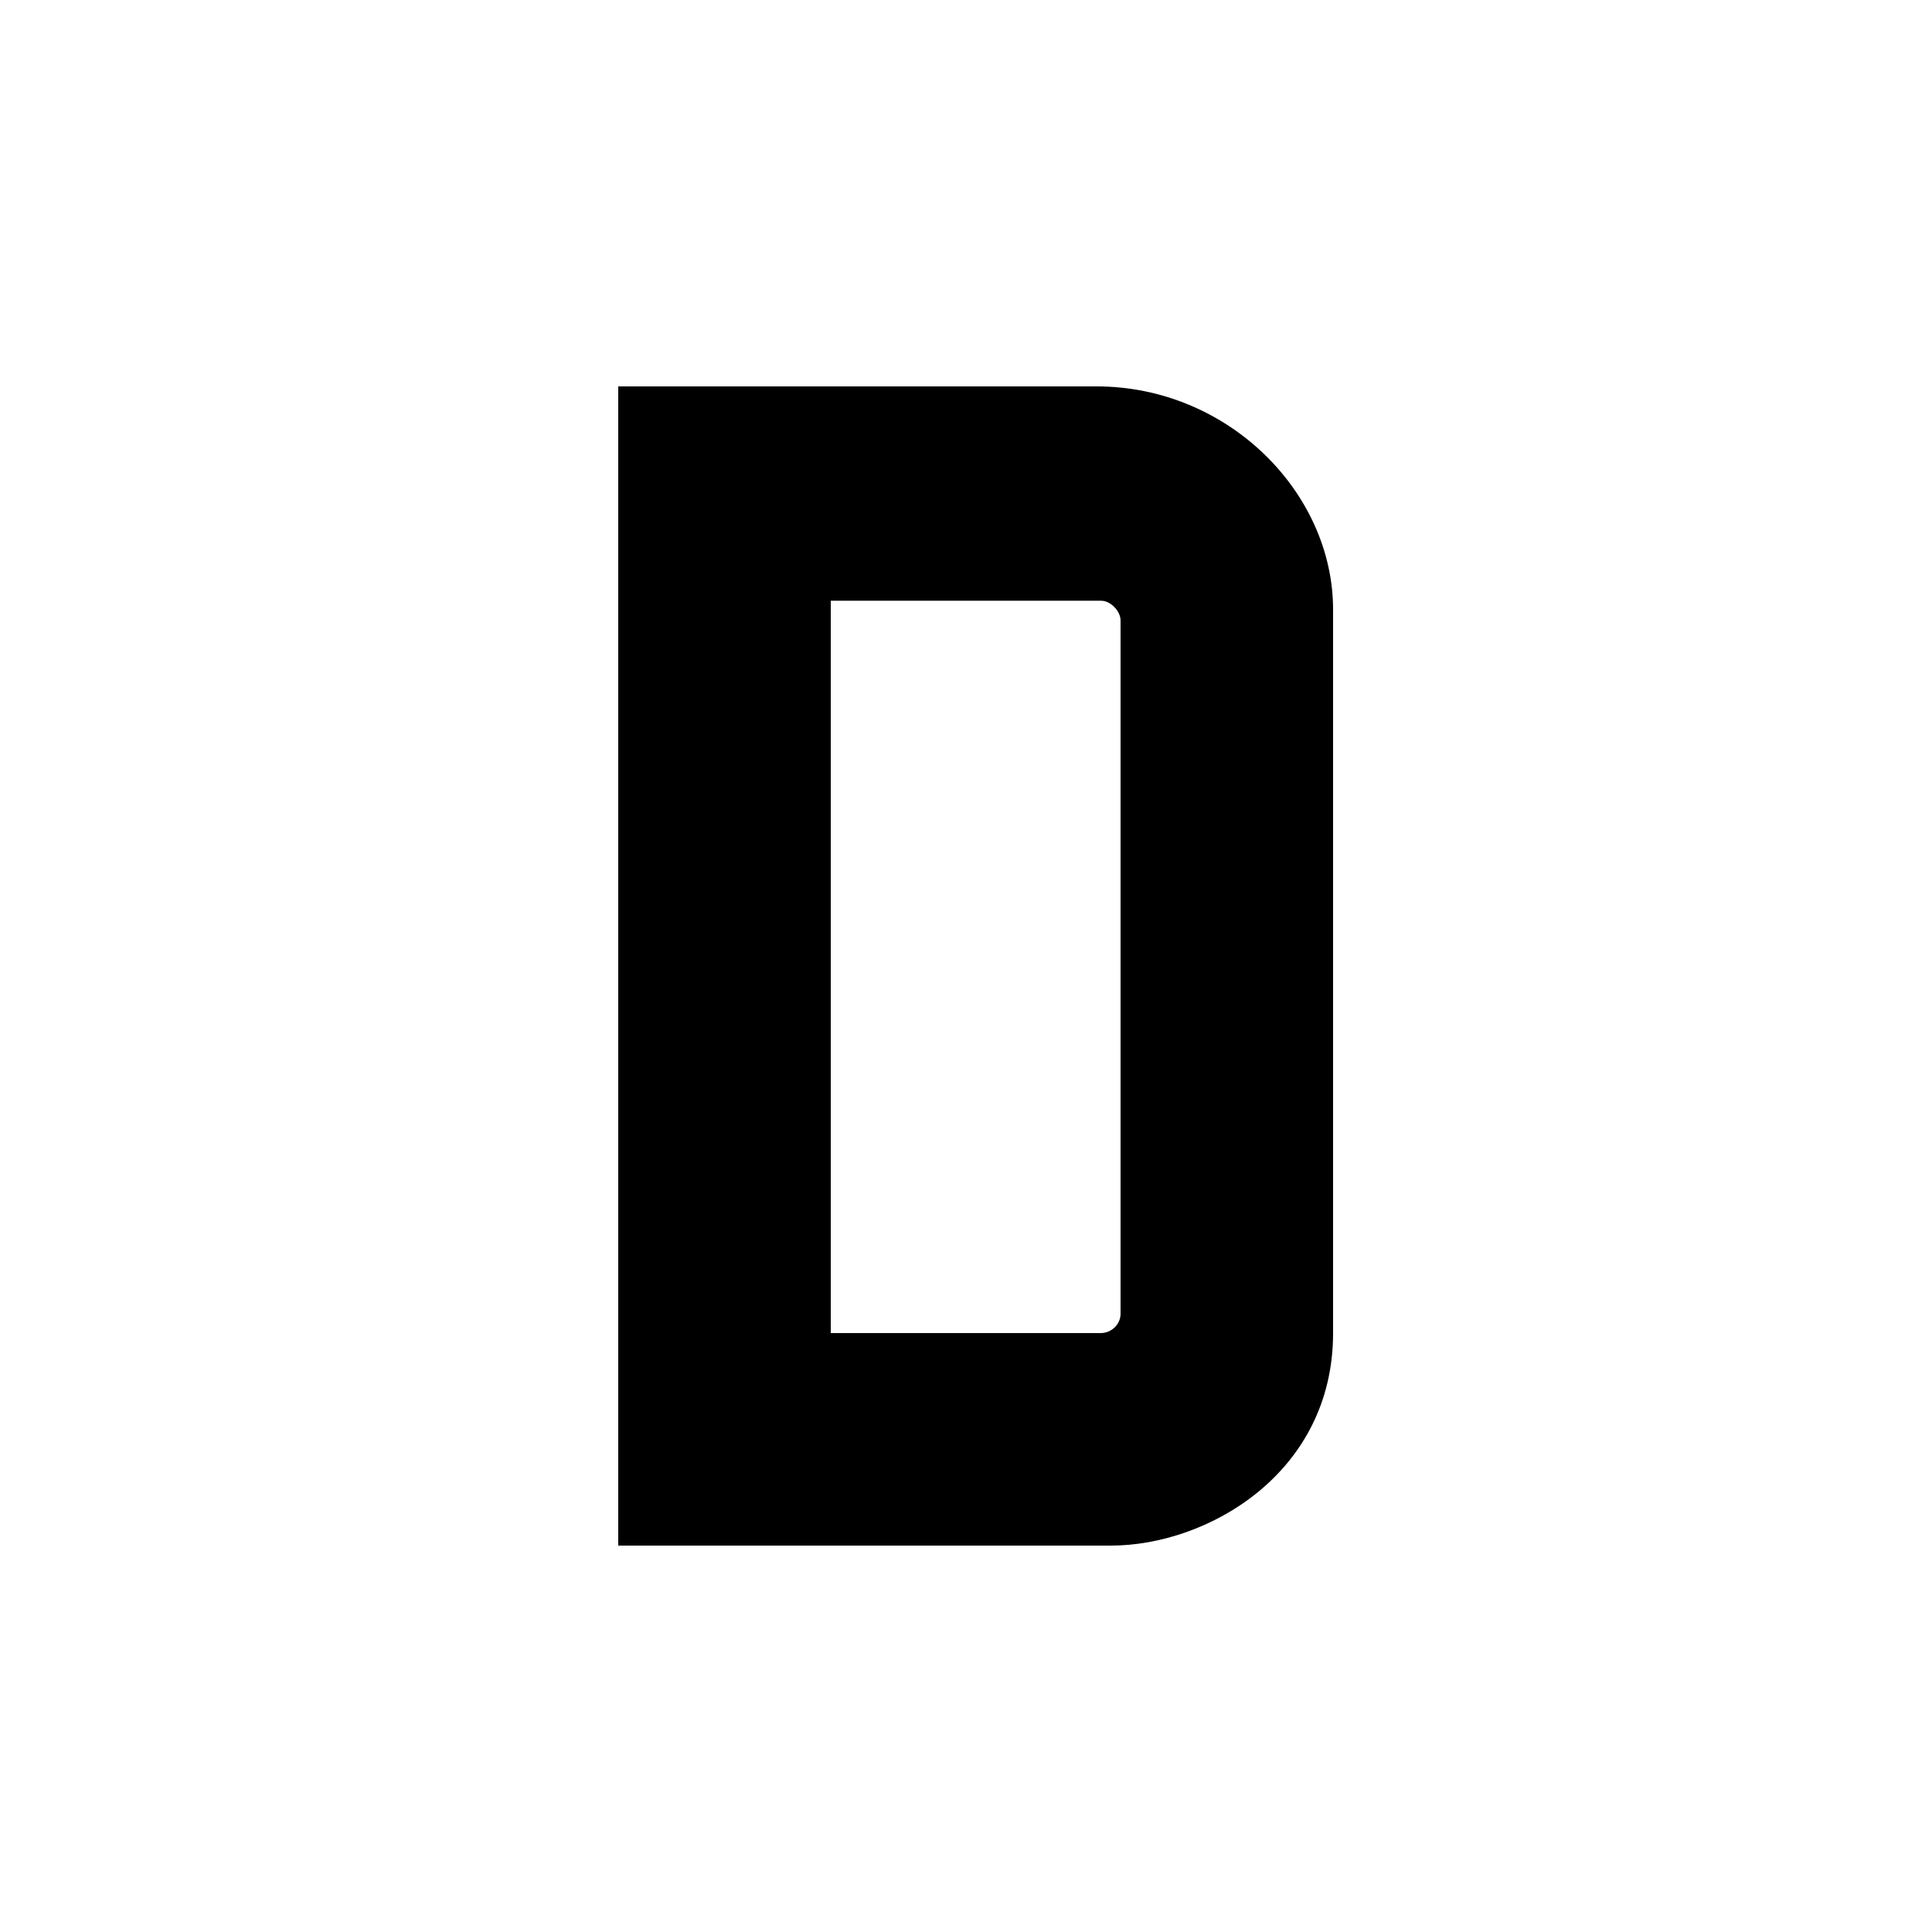
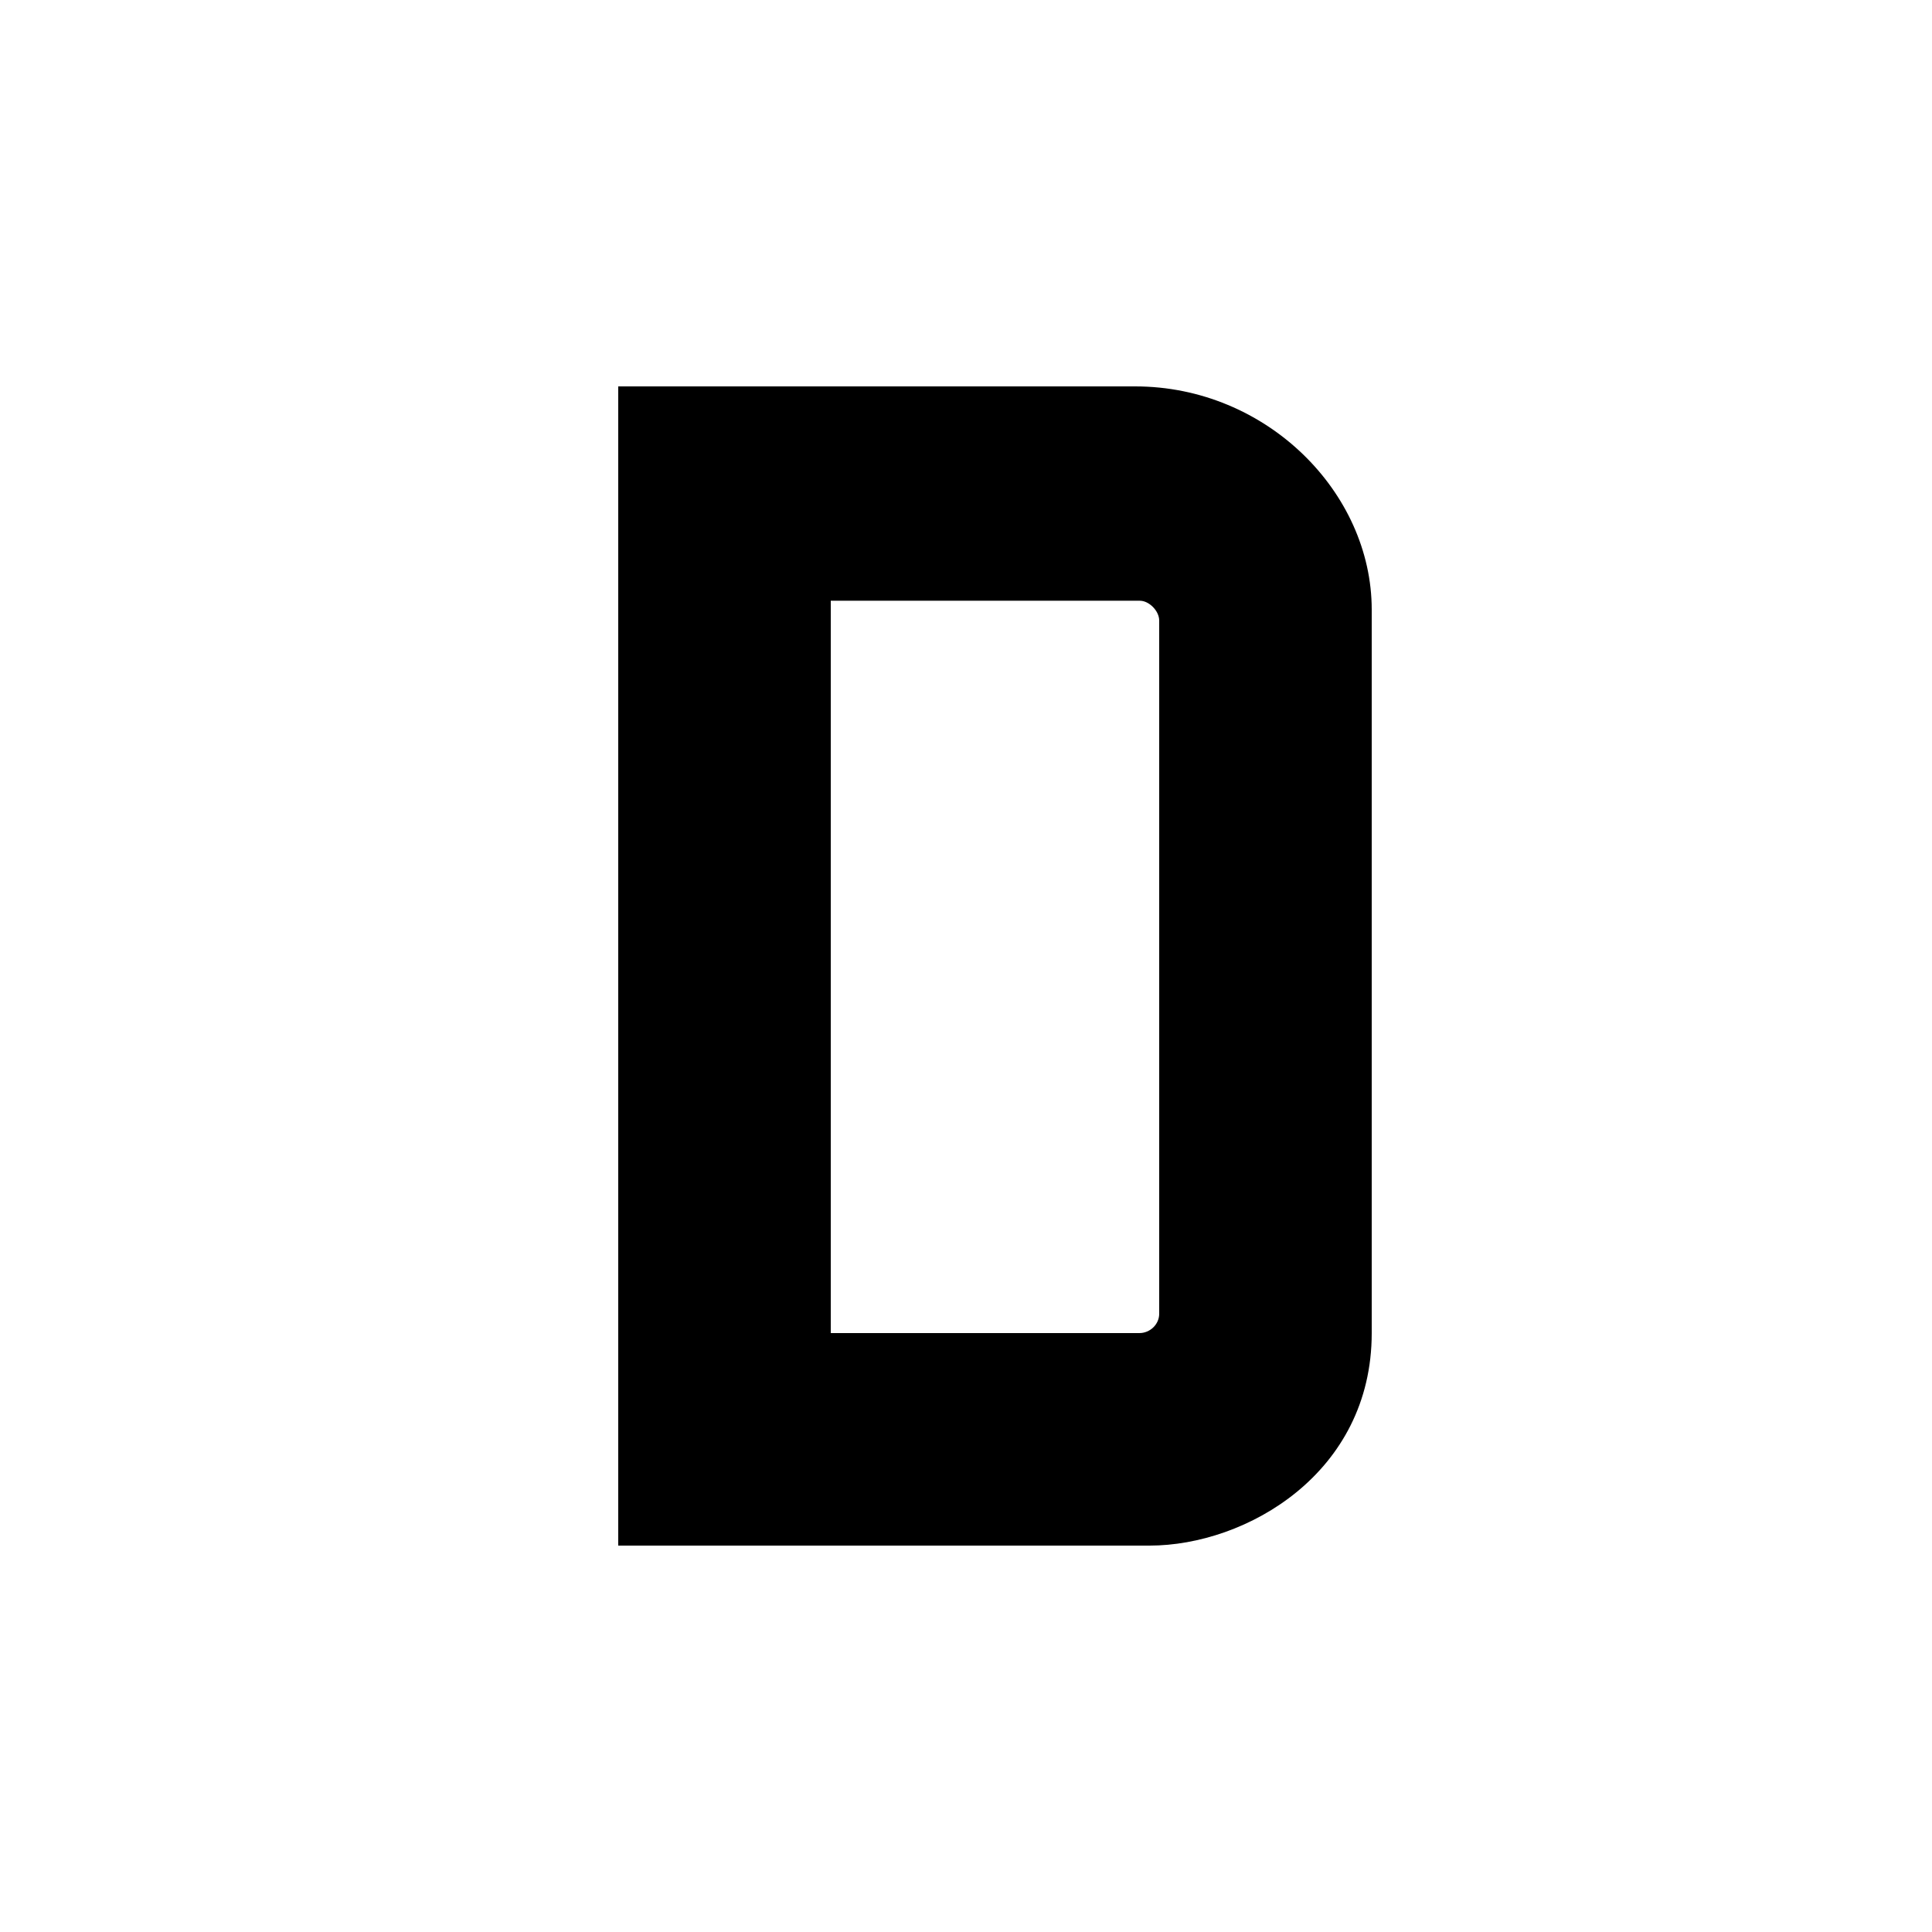
<svg xmlns="http://www.w3.org/2000/svg" width="1000" height="1000" id="svg2" version="1.0" style="display:inline">
  <defs id="defs4">
    </defs>
  <g id="layer1" style="display:inline">
    <g id="g9629" transform="matrix(0.8901714,0,0,-0.8901714,-42.22279,801.9412)" />
-     <path style="fill:#000000;fill-opacity:1;fill-rule:nonzero;stroke:none;stroke-width:1;stroke-linecap:butt;stroke-linejoin:miter;marker:none;marker-start:none;marker-mid:none;marker-end:none;stroke-miterlimit:4;stroke-dashoffset:0;stroke-opacity:1;visibility:visible;display:inline;overflow:visible;enable-background:accumulate" d="m 575,800 c 50,0 115,-37.486 115,-110 l 0,-374.462 C 690,254.791 635.511,200 567.572,200 L 320,200 l 0,600 255,0 z m 5,-120 c 0,5.506 -4.744,10 -10.25,10 l -139.75,0 0,-379.055 140,0 c 4.757,0 10,5.244 10,10.25 L 580,680 z" id="rect9615" />
+     <path style="fill:#000000;fill-opacity:1;fill-rule:nonzero;stroke:none;stroke-width:1;stroke-linecap:butt;stroke-linejoin:miter;marker:none;marker-start:none;marker-mid:none;marker-end:none;stroke-miterlimit:4;stroke-dashoffset:0;stroke-opacity:1;visibility:visible;display:inline;overflow:visible;enable-background:accumulate" d="M 595,800 C 645,800 710,762.514 710,690 L 710,315.538 C 710,254.791 655.511,200 587.572,200 L 320,200 L 320,800 L 595,800 z M 600,680 C 600,685.506 595.256,690 589.75,690 L 430,690 L 430,310.945 L 590,310.945 C 594.757,310.945 600,316.189 600,321.195 L 600,680 z" id="rect9615" />
  </g>
</svg>
